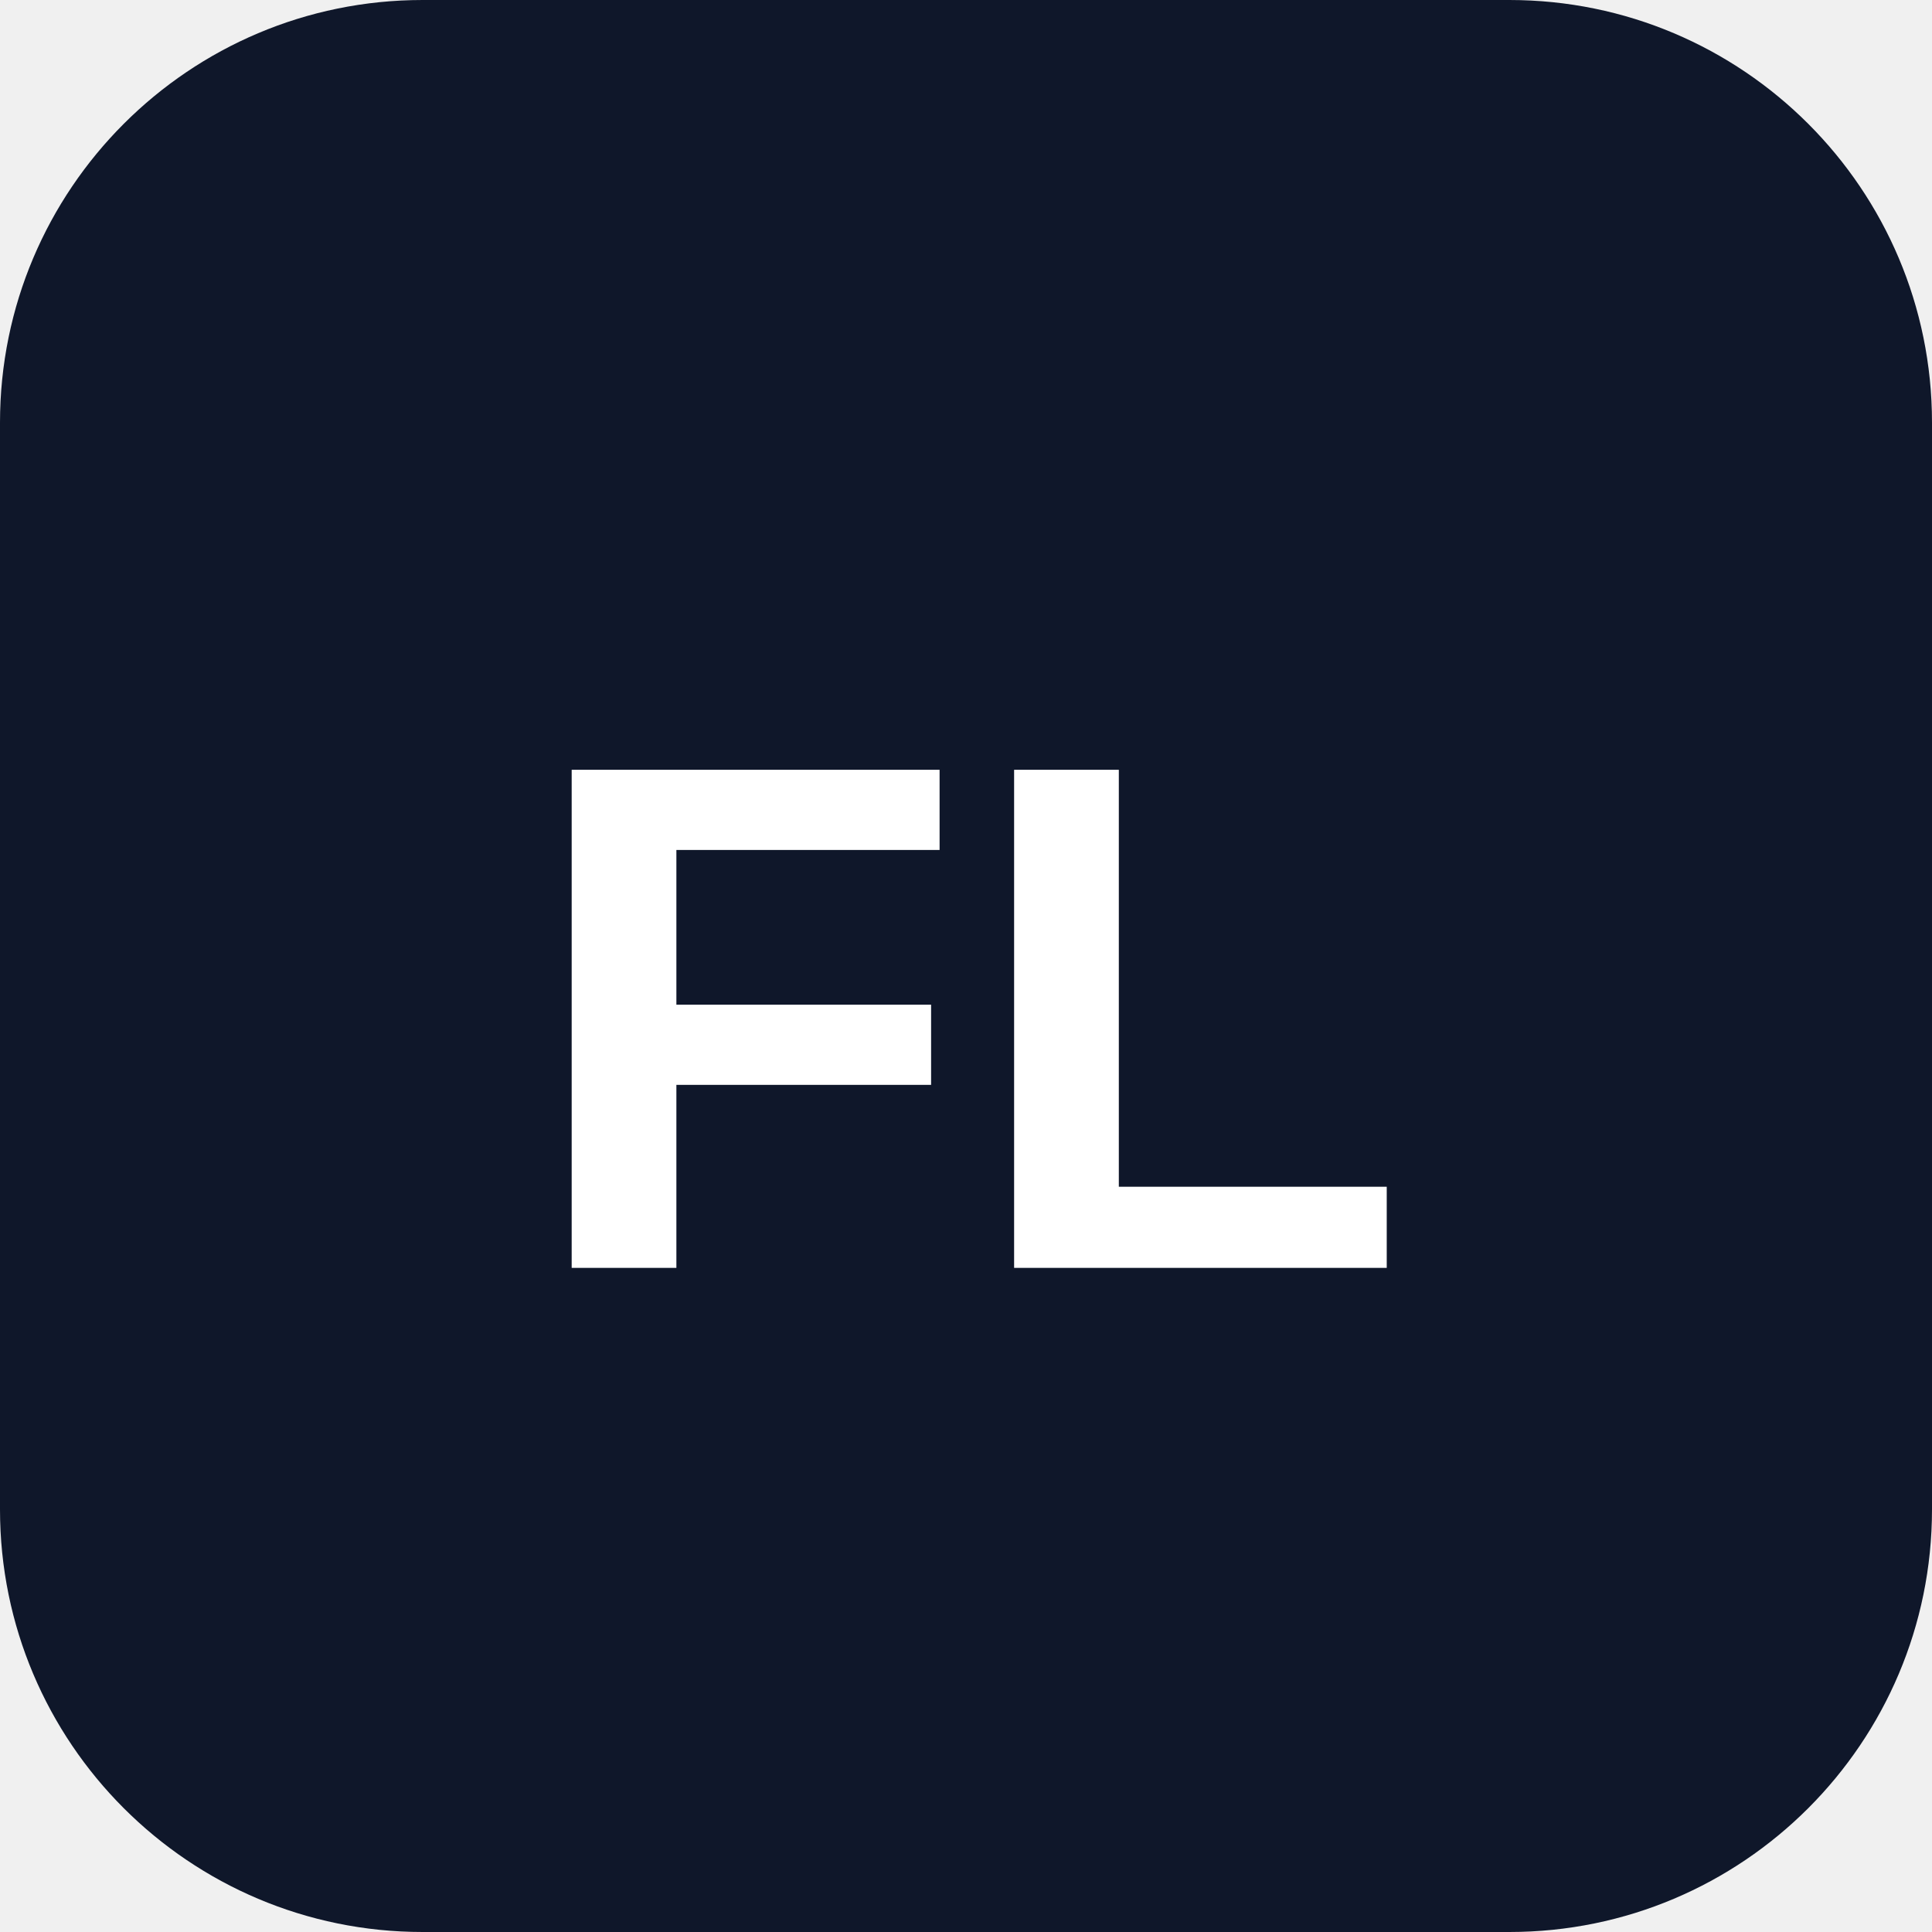
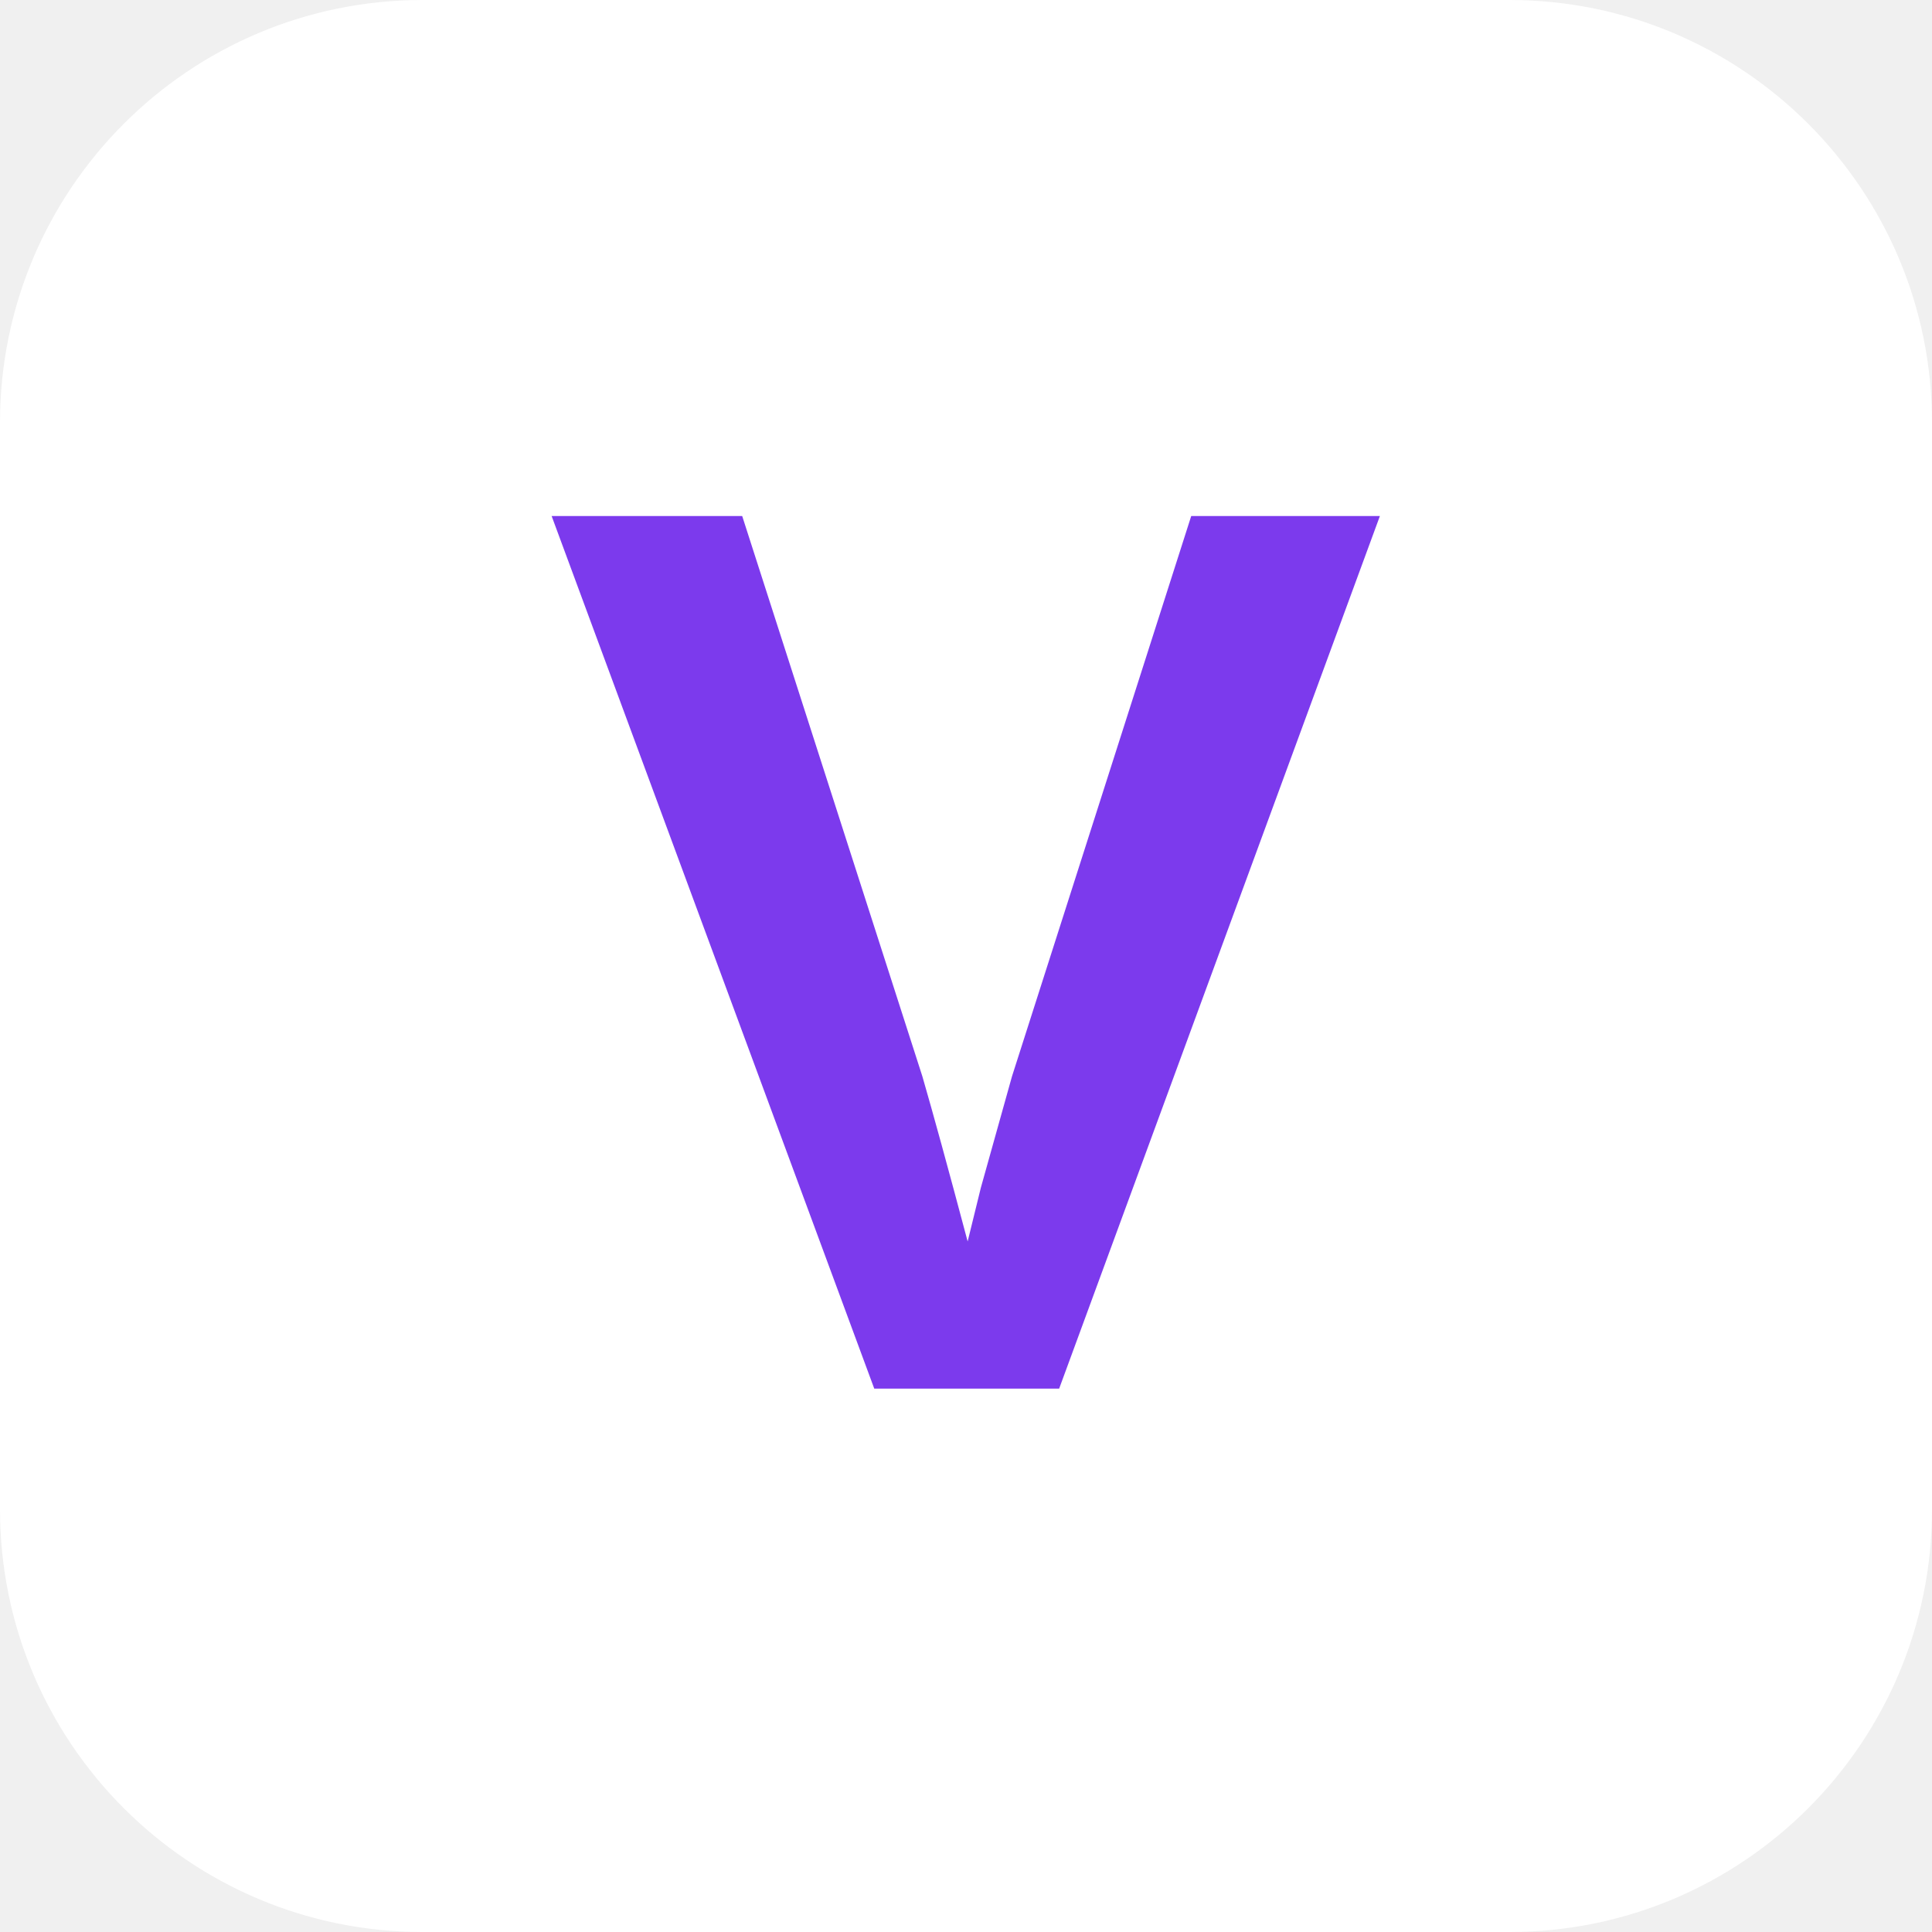
<svg xmlns="http://www.w3.org/2000/svg" viewBox="0 0 32 32">
-   <rect width="32" height="32" rx="7" fill="#0f172a" />
-   <text x="16" y="21" fill="#ffffff" font-family="Arial, Helvetica, sans-serif" font-size="12" font-weight="700" text-anchor="middle">
-     FL
+   <rect width="32" height="32" rx="7" fill="#ffffff" />
+   <text x="16" y="23" fill="#7c3aed" font-family="Arial, Helvetica, sans-serif" font-size="21" font-weight="800" text-anchor="middle">
+     V
  </text>
</svg>
